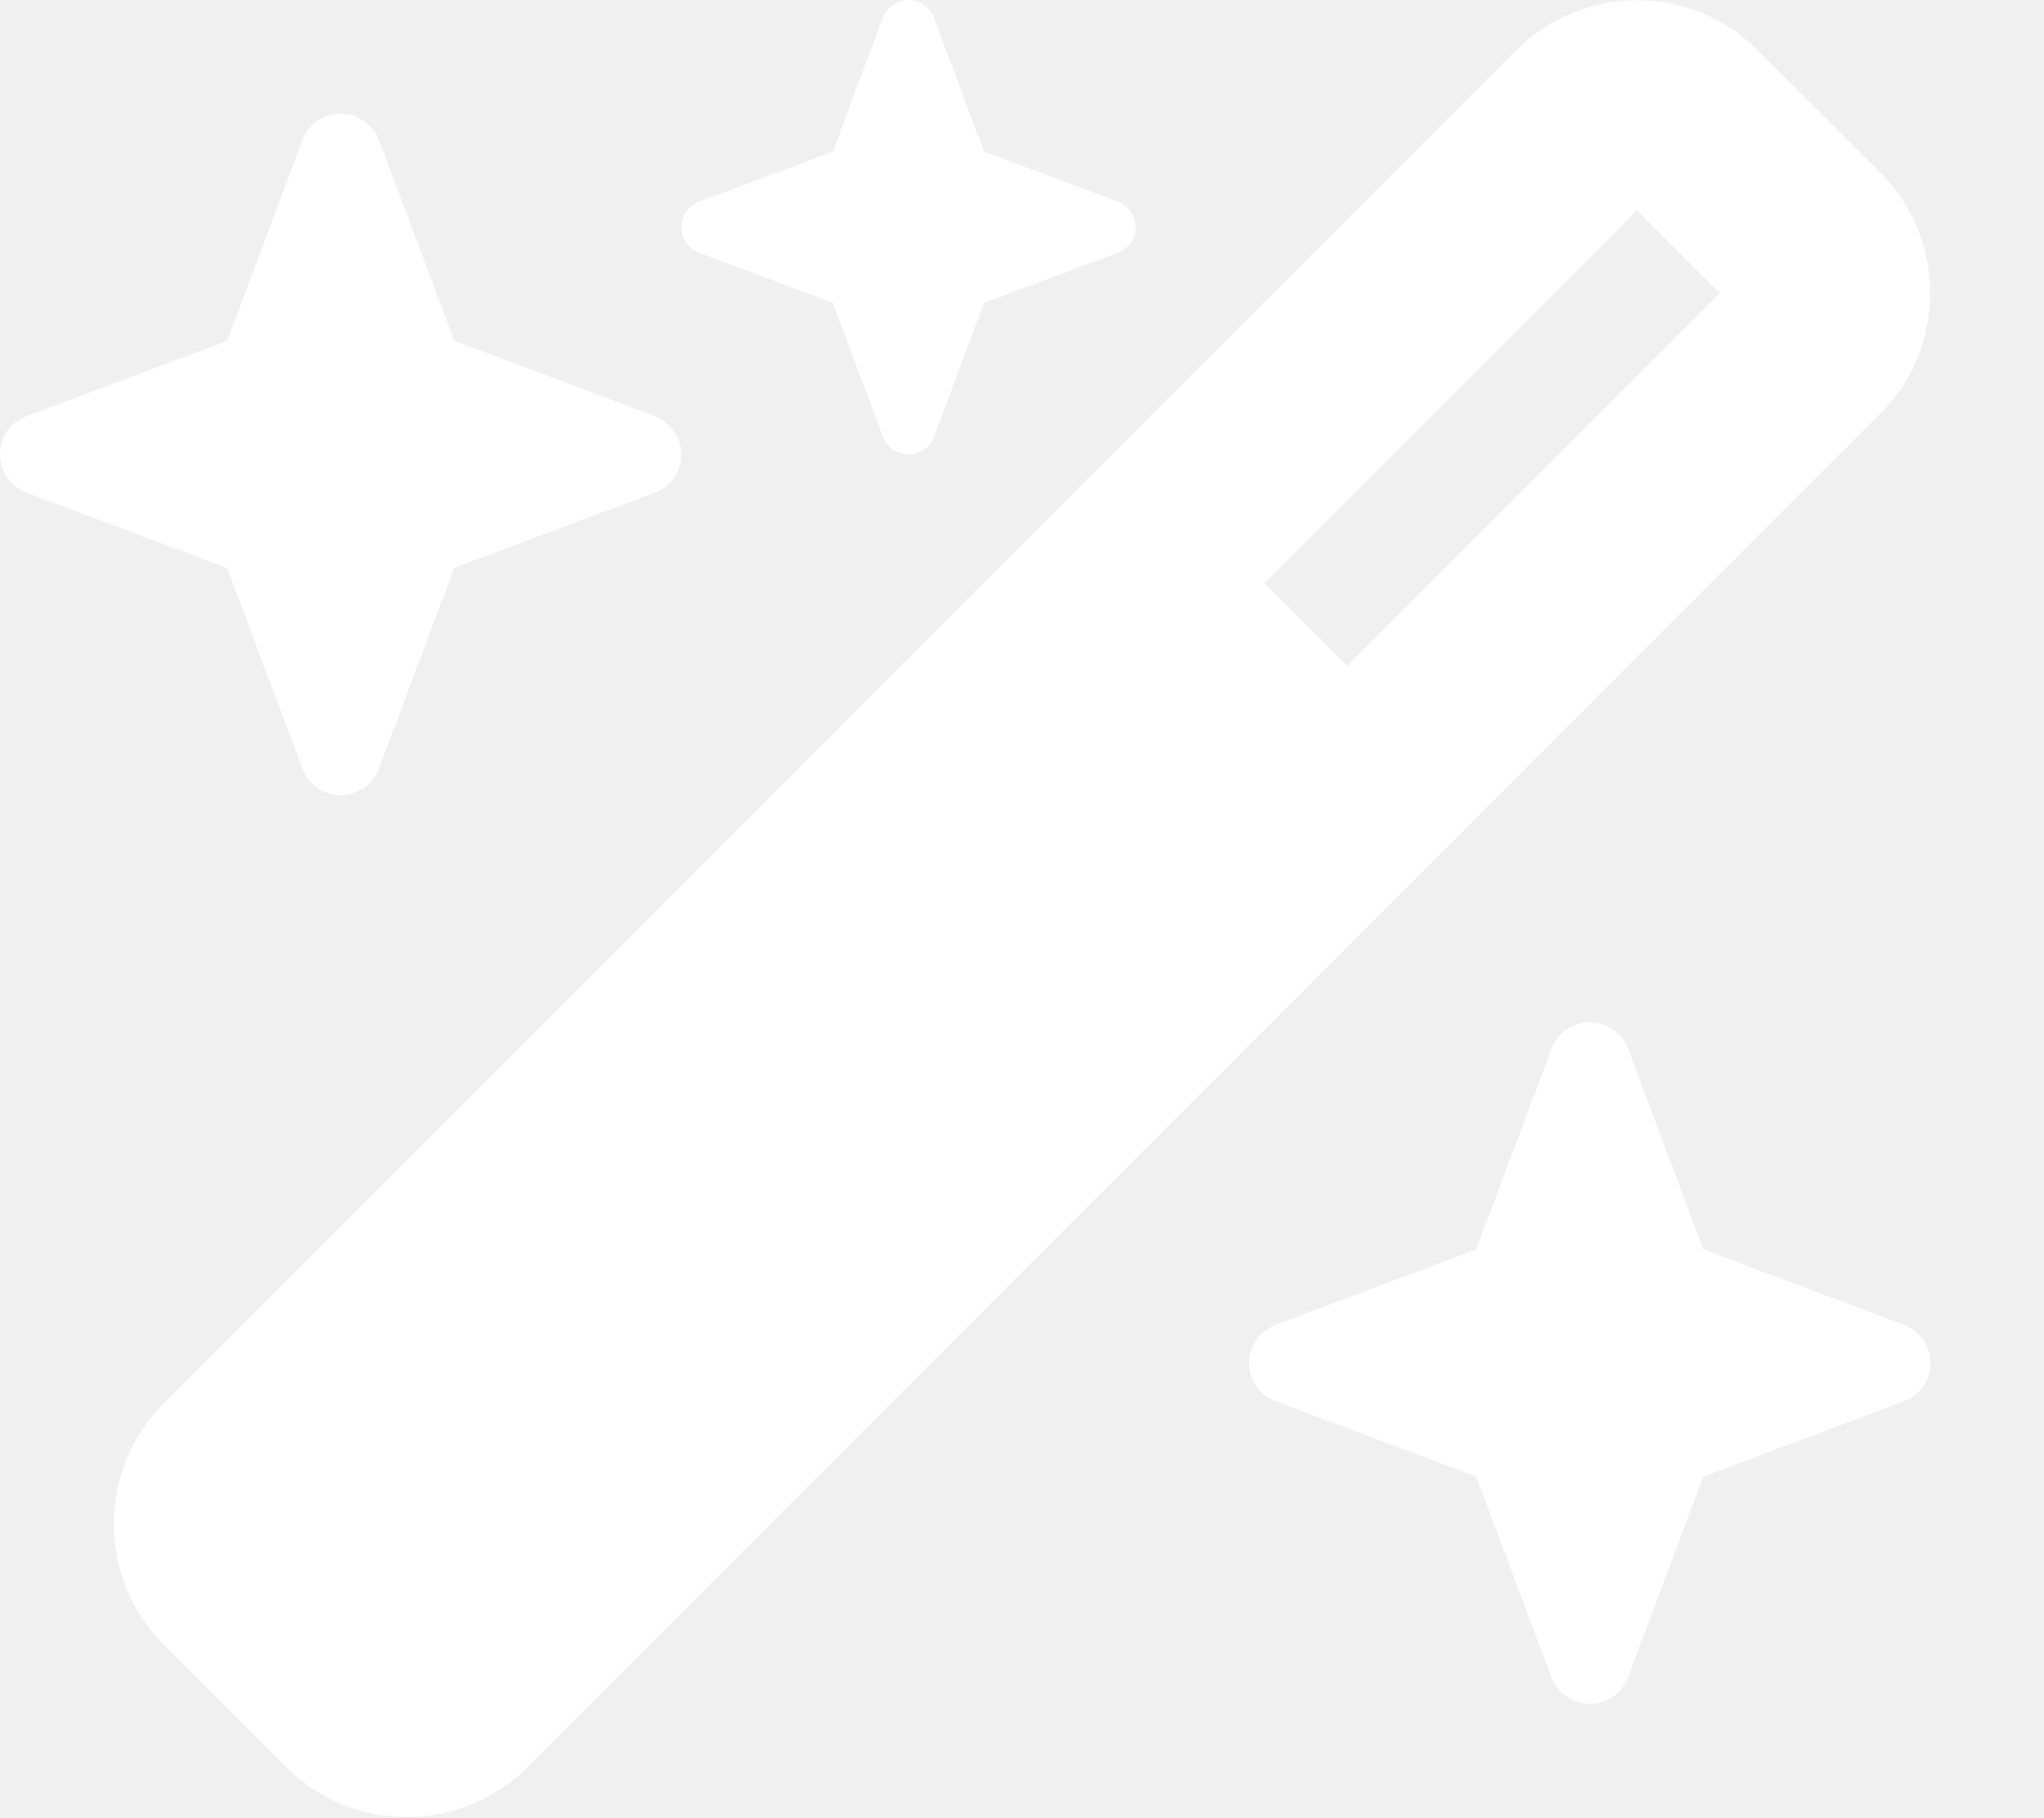
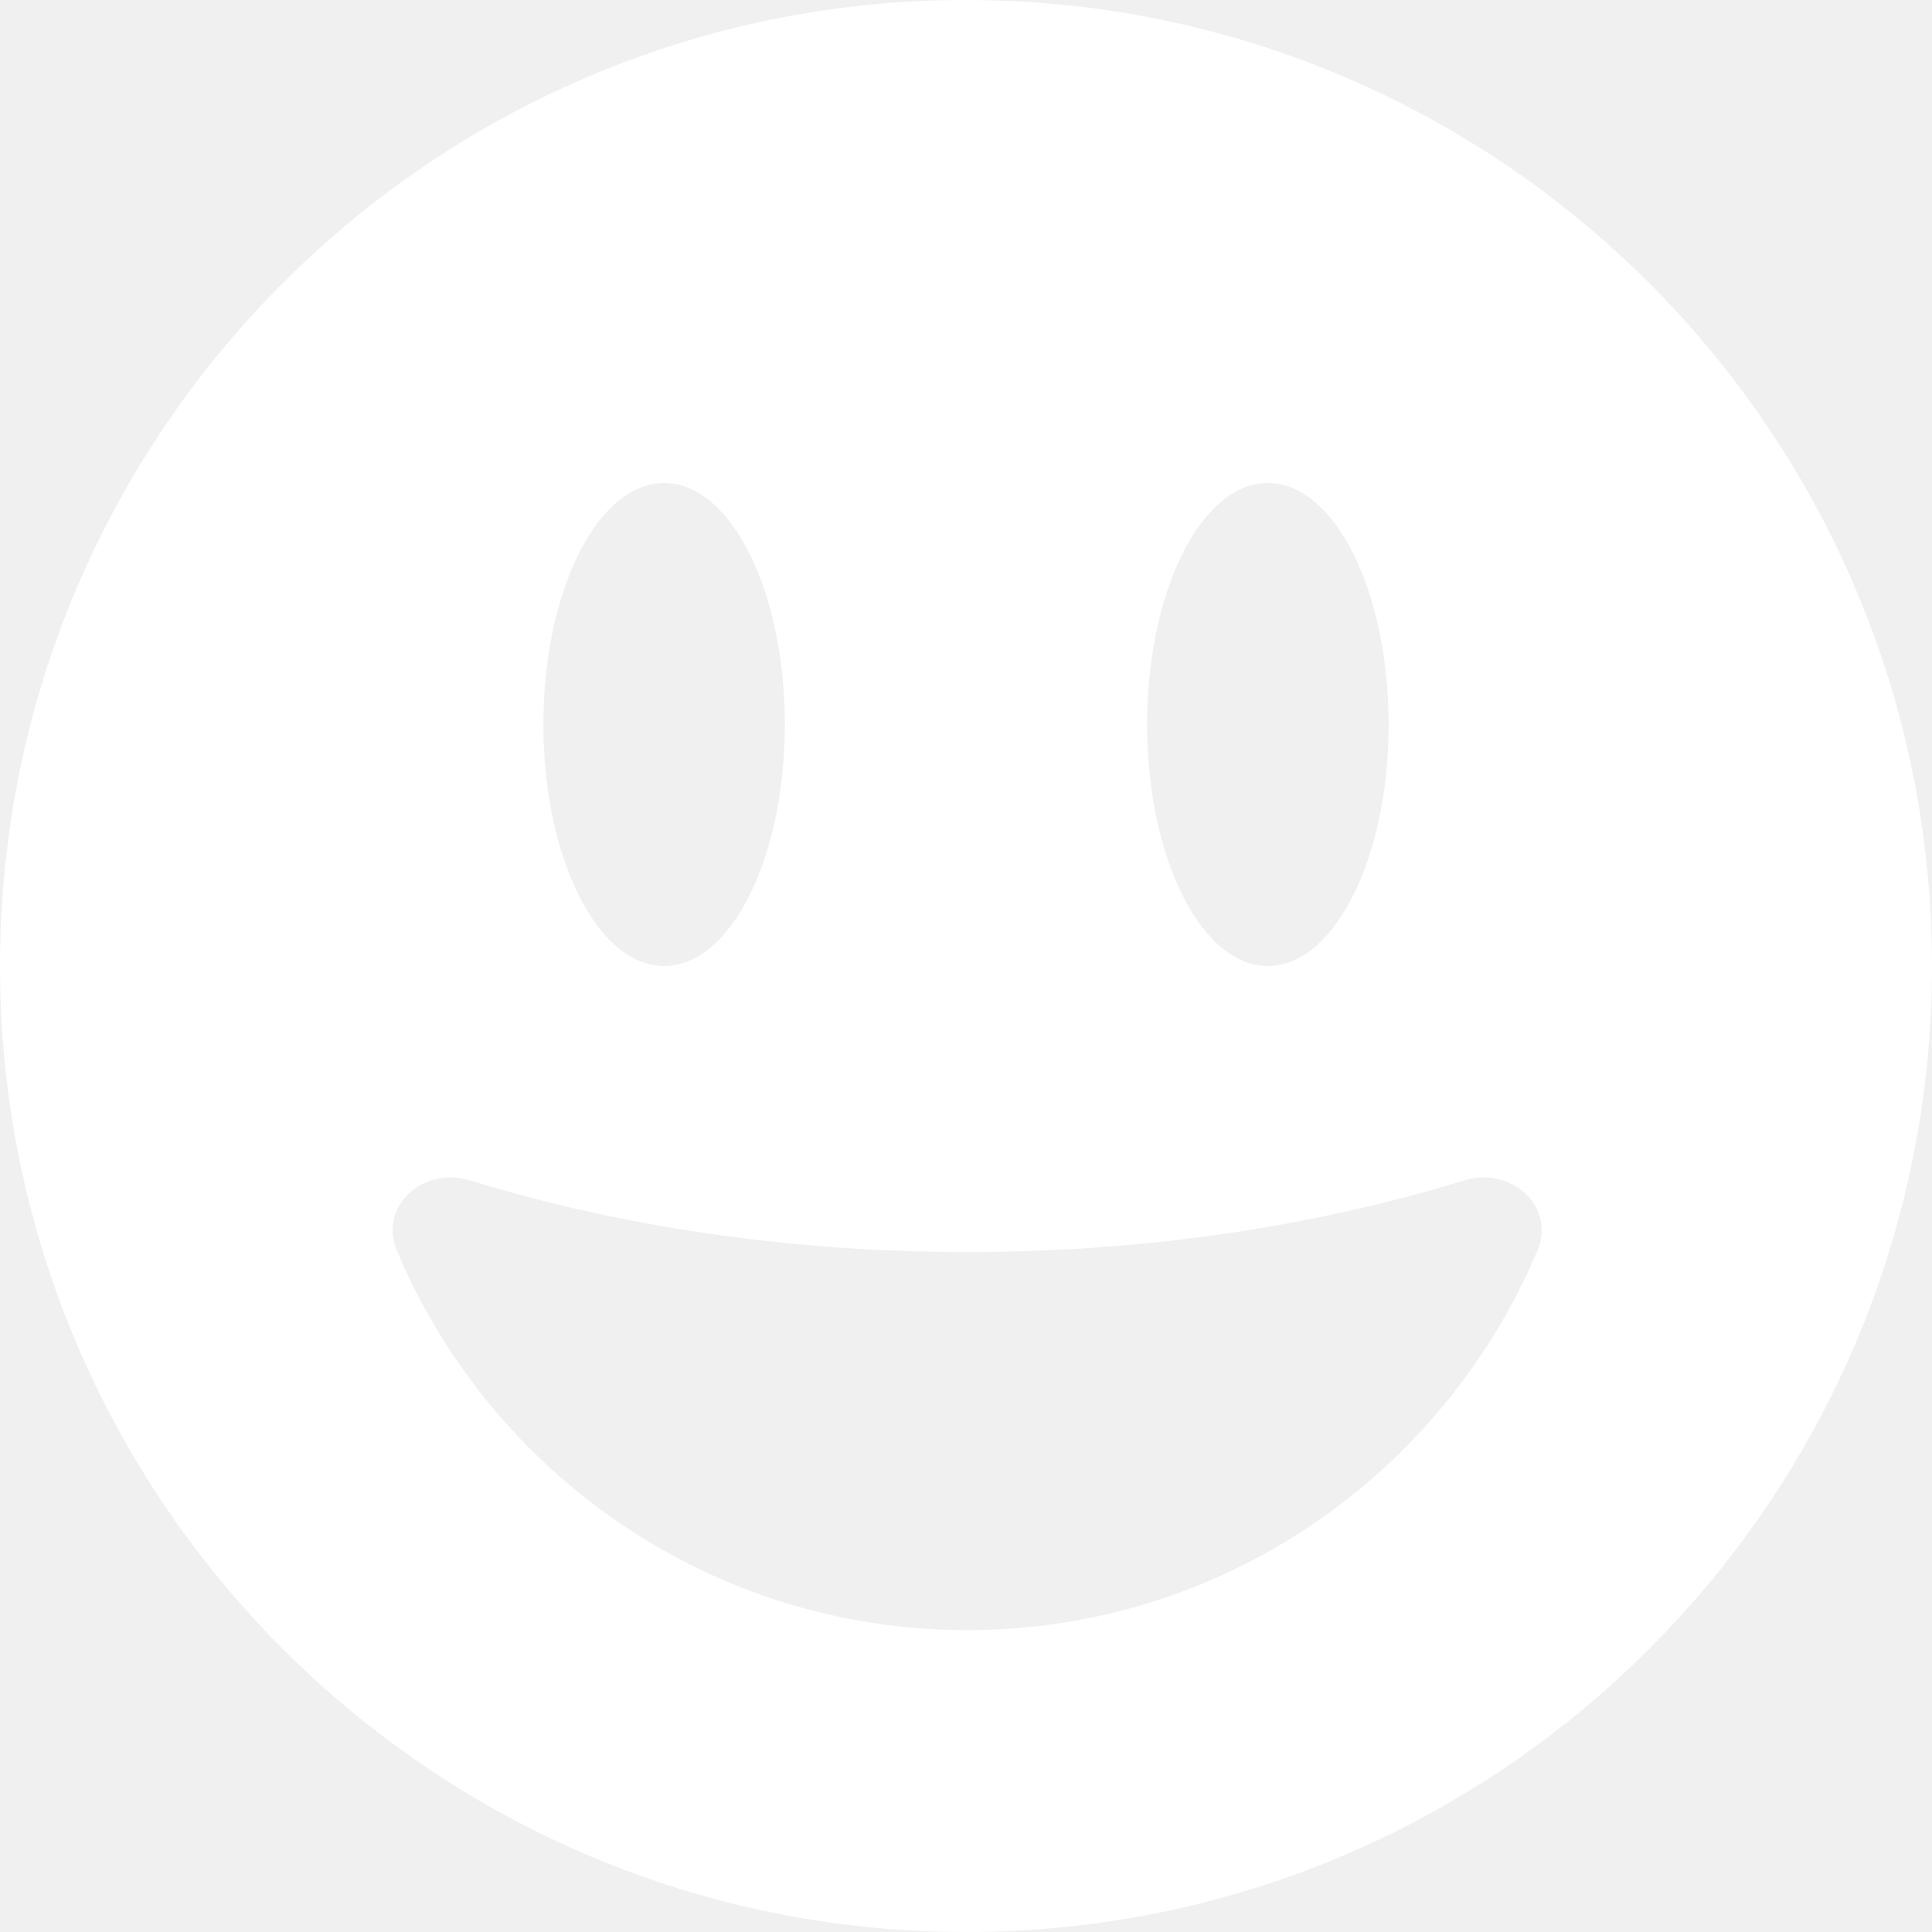
- <svg xmlns="http://www.w3.org/2000/svg" height="1em" viewBox="0 0 576 512">
+ <svg xmlns="http://www.w3.org/2000/svg" height="1em" viewBox="0 0 512 512">
  <style>svg{fill:#ffffff}</style>
-   <path d="M234.7 42.7L197 56.8c-3 1.1-5 4-5 7.2s2 6.1 5 7.2l37.7 14.1L248.8 123c1.1 3 4 5 7.2 5s6.1-2 7.2-5l14.1-37.7L315 71.2c3-1.1 5-4 5-7.2s-2-6.1-5-7.2L277.3 42.7 263.2 5c-1.1-3-4-5-7.2-5s-6.1 2-7.2 5L234.7 42.7zM46.1 395.4c-18.7 18.7-18.7 49.1 0 67.9l34.6 34.6c18.7 18.7 49.1 18.7 67.9 0L529.9 116.5c18.7-18.7 18.7-49.1 0-67.9L495.3 14.1c-18.7-18.7-49.1-18.7-67.9 0L46.1 395.4zM484.6 82.6l-105 105-23.3-23.3 105-105 23.3 23.3zM7.5 117.2C3 118.9 0 123.2 0 128s3 9.1 7.5 10.8L64 160l21.2 56.5c1.7 4.5 6 7.5 10.8 7.5s9.1-3 10.8-7.5L128 160l56.5-21.2c4.5-1.7 7.5-6 7.5-10.8s-3-9.1-7.5-10.8L128 96 106.8 39.5C105.1 35 100.8 32 96 32s-9.1 3-10.8 7.5L64 96 7.5 117.2zm352 256c-4.5 1.7-7.5 6-7.5 10.8s3 9.1 7.5 10.8L416 416l21.2 56.5c1.7 4.5 6 7.5 10.8 7.5s9.1-3 10.8-7.5L480 416l56.5-21.2c4.5-1.7 7.5-6 7.5-10.8s-3-9.1-7.5-10.8L480 352l-21.2-56.5c-1.7-4.5-6-7.5-10.8-7.5s-9.1 3-10.8 7.5L416 352l-56.5 21.2z" />
+   <path d="M256 512A256 256 0 1 0 256 0a256 256 0 1 0 0 512zM388.1 312.8c12.3-3.8 24.3 6.9 19.3 18.7C382.4 390.6 324.2 432 256.3 432s-126.2-41.4-151.1-100.5c-5-11.8 7-22.5 19.3-18.7c39.7 12.2 84.5 19 131.8 19s92.1-6.8 131.8-19zM208 192c0 35.3-14.3 64-32 64s-32-28.7-32-64s14.3-64 32-64s32 28.7 32 64zm128 64c-17.7 0-32-28.7-32-64s14.3-64 32-64s32 28.7 32 64s-14.3 64-32 64z" />
</svg>
